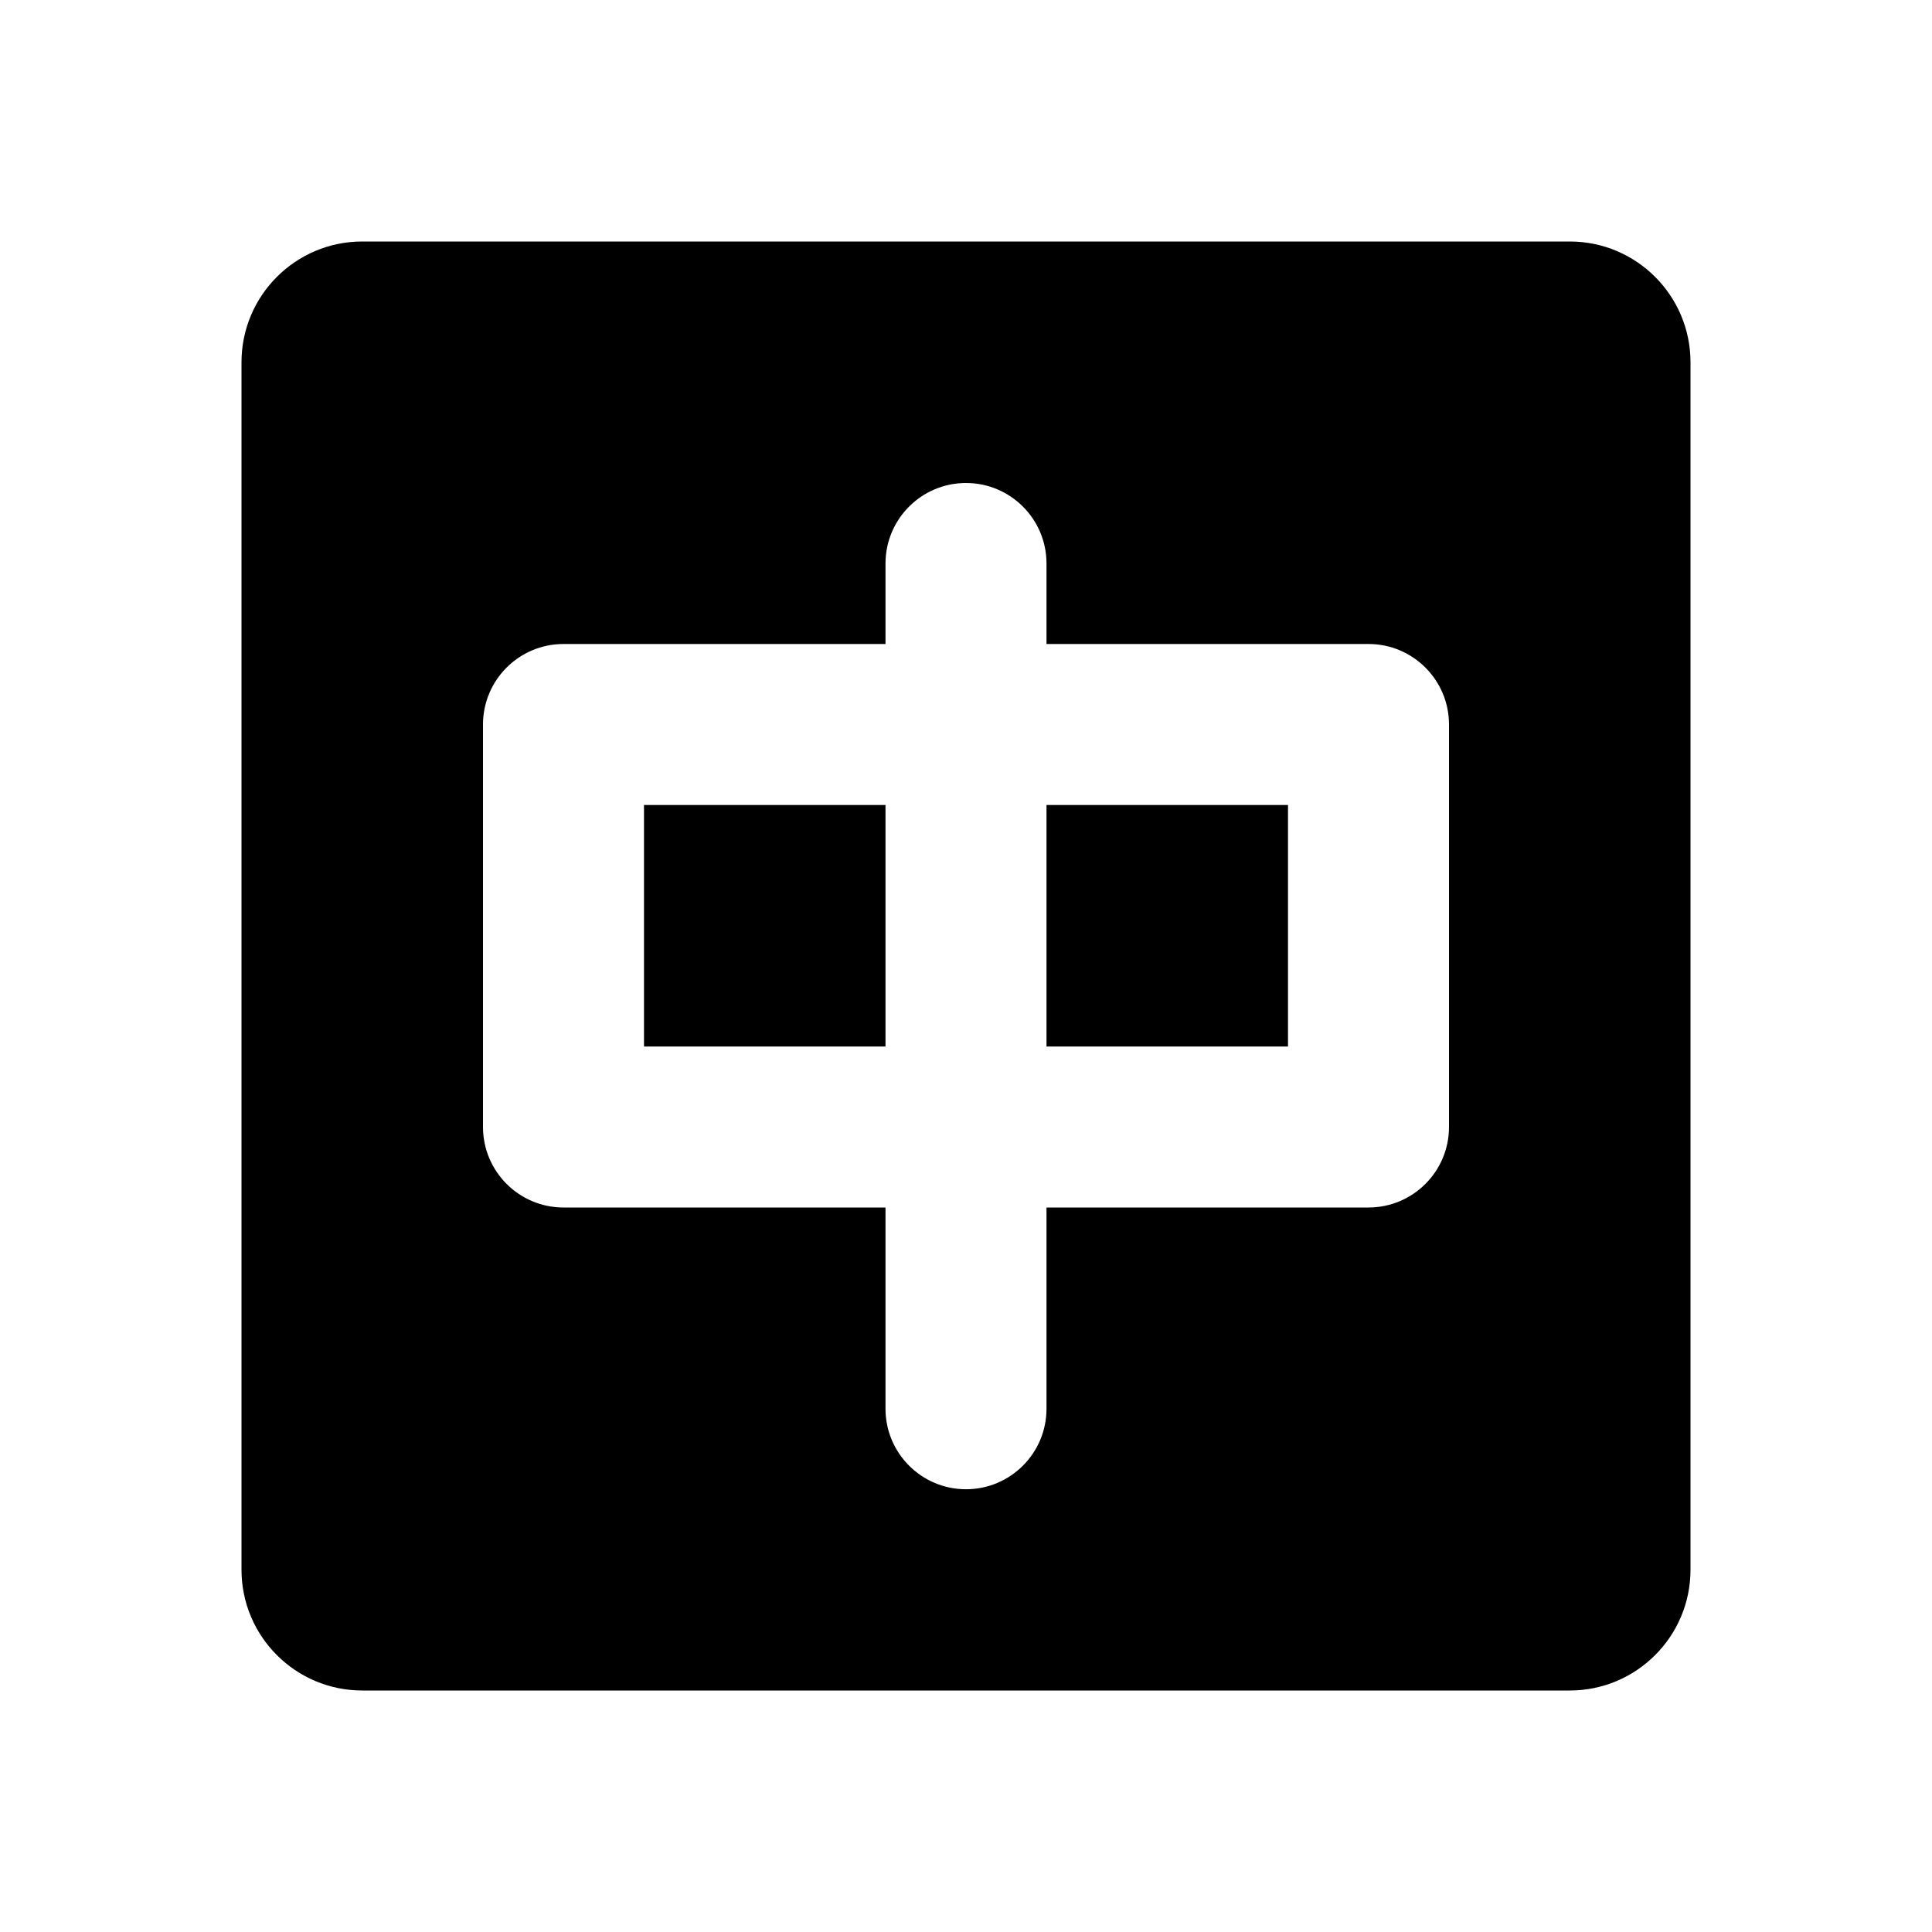
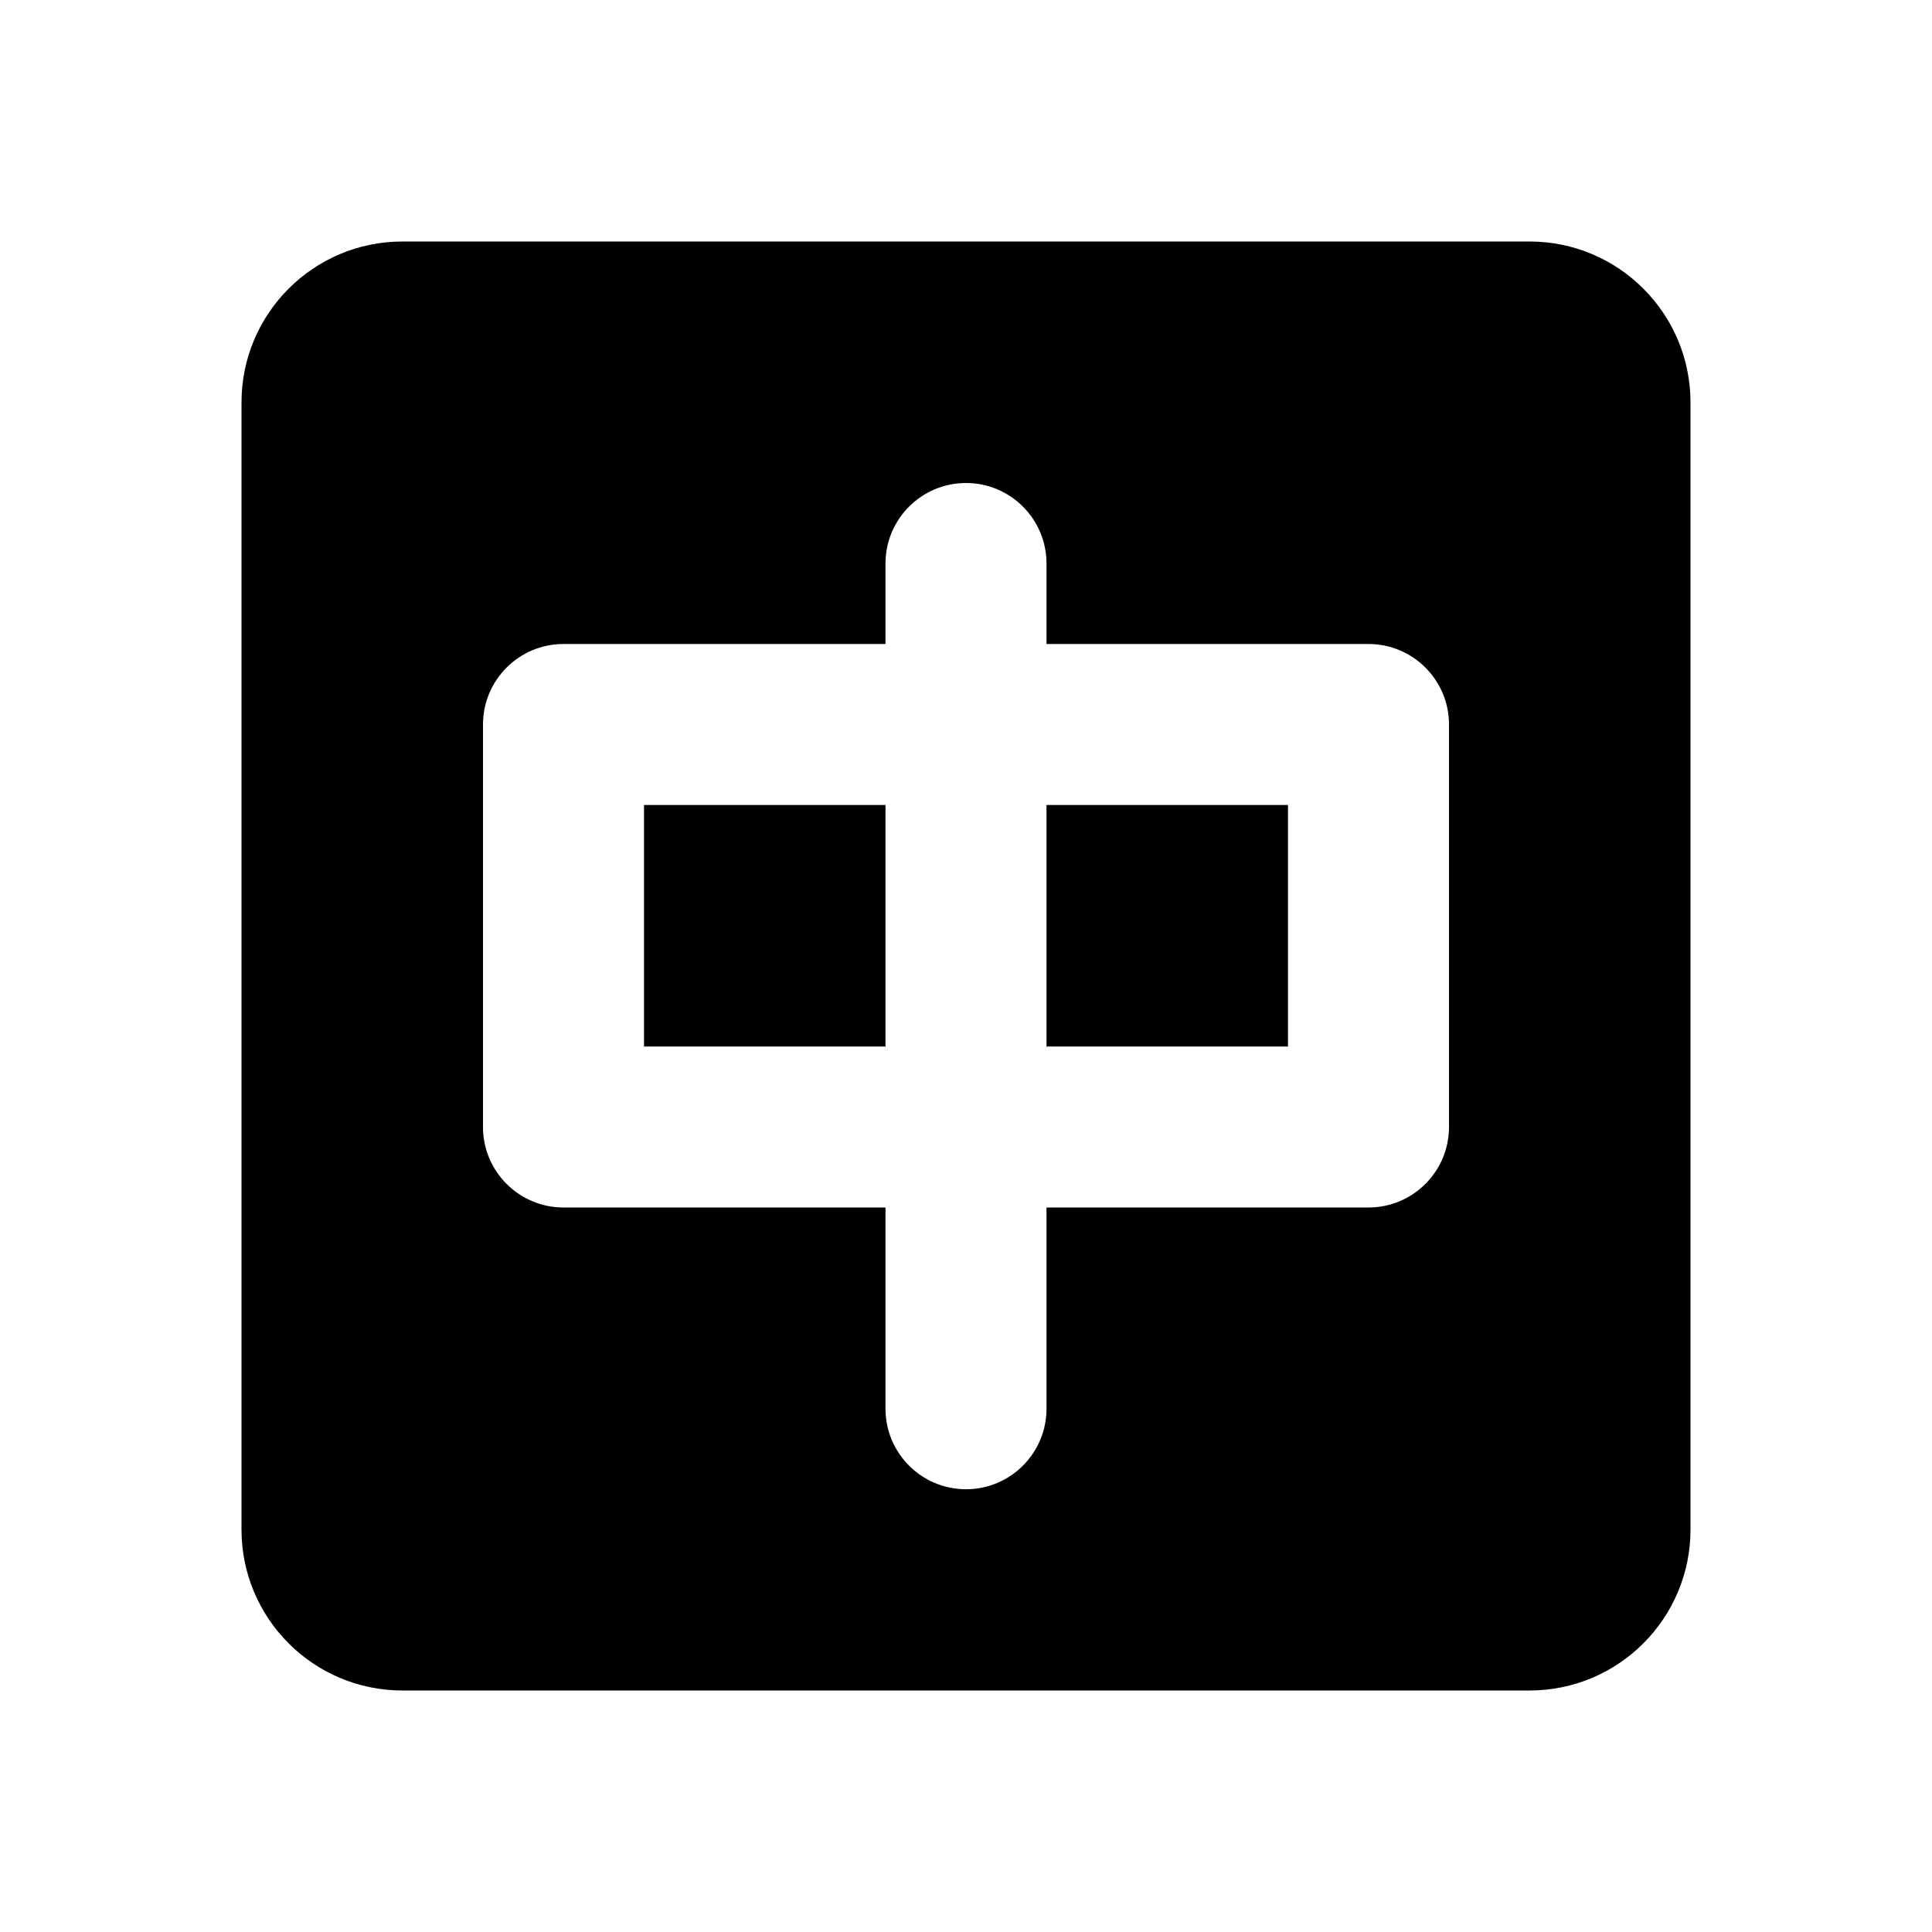
<svg xmlns="http://www.w3.org/2000/svg" width="24" height="24" viewBox="0 0 24 24" fill="none">
-   <path fill-rule="evenodd" clip-rule="evenodd" d="M4.5 3H19.5C20.328 3 21 3.672 21 4.5V19.5C21 20.328 20.328 21 19.5 21H4.5C3.672 21 3 20.328 3 19.5V4.5C3 3.672 3.672 3 4.5 3ZM12 6C12.552 6 13 6.448 13 7V8H17C17.552 8 18 8.448 18 9V14C18 14.552 17.552 15 17 15H13V17.5C13 18.052 12.552 18.5 12 18.5C11.448 18.5 11 18.052 11 17.5V15H7C6.448 15 6 14.552 6 14V9C6 8.448 6.448 8 7 8H11V7C11 6.448 11.448 6 12 6ZM8 10H11V13H8V10ZM13 10V13H16V10H13Z" fill="currentColor" />
+   <path d="M19 3C20.105 3 21 3.895 21 5V19C21 20.105 20.105 21 19 21H5C3.895 21 3 20.105 3 19V5C3 3.895 3.895 3 5 3H19ZM12 6C11.448 6 11 6.448 11 7V8H7C6.448 8 6 8.448 6 9V14C6 14.552 6.448 15 7 15H11V17.5C11 18.052 11.448 18.5 12 18.5C12.552 18.5 13 18.052 13 17.5V15H17C17.552 15 18 14.552 18 14V9C18 8.448 17.552 8 17 8H13V7C13 6.448 12.552 6 12 6ZM11 13H8V10H11V13ZM16 13H13V10H16V13Z" fill="currentColor" />
</svg>
